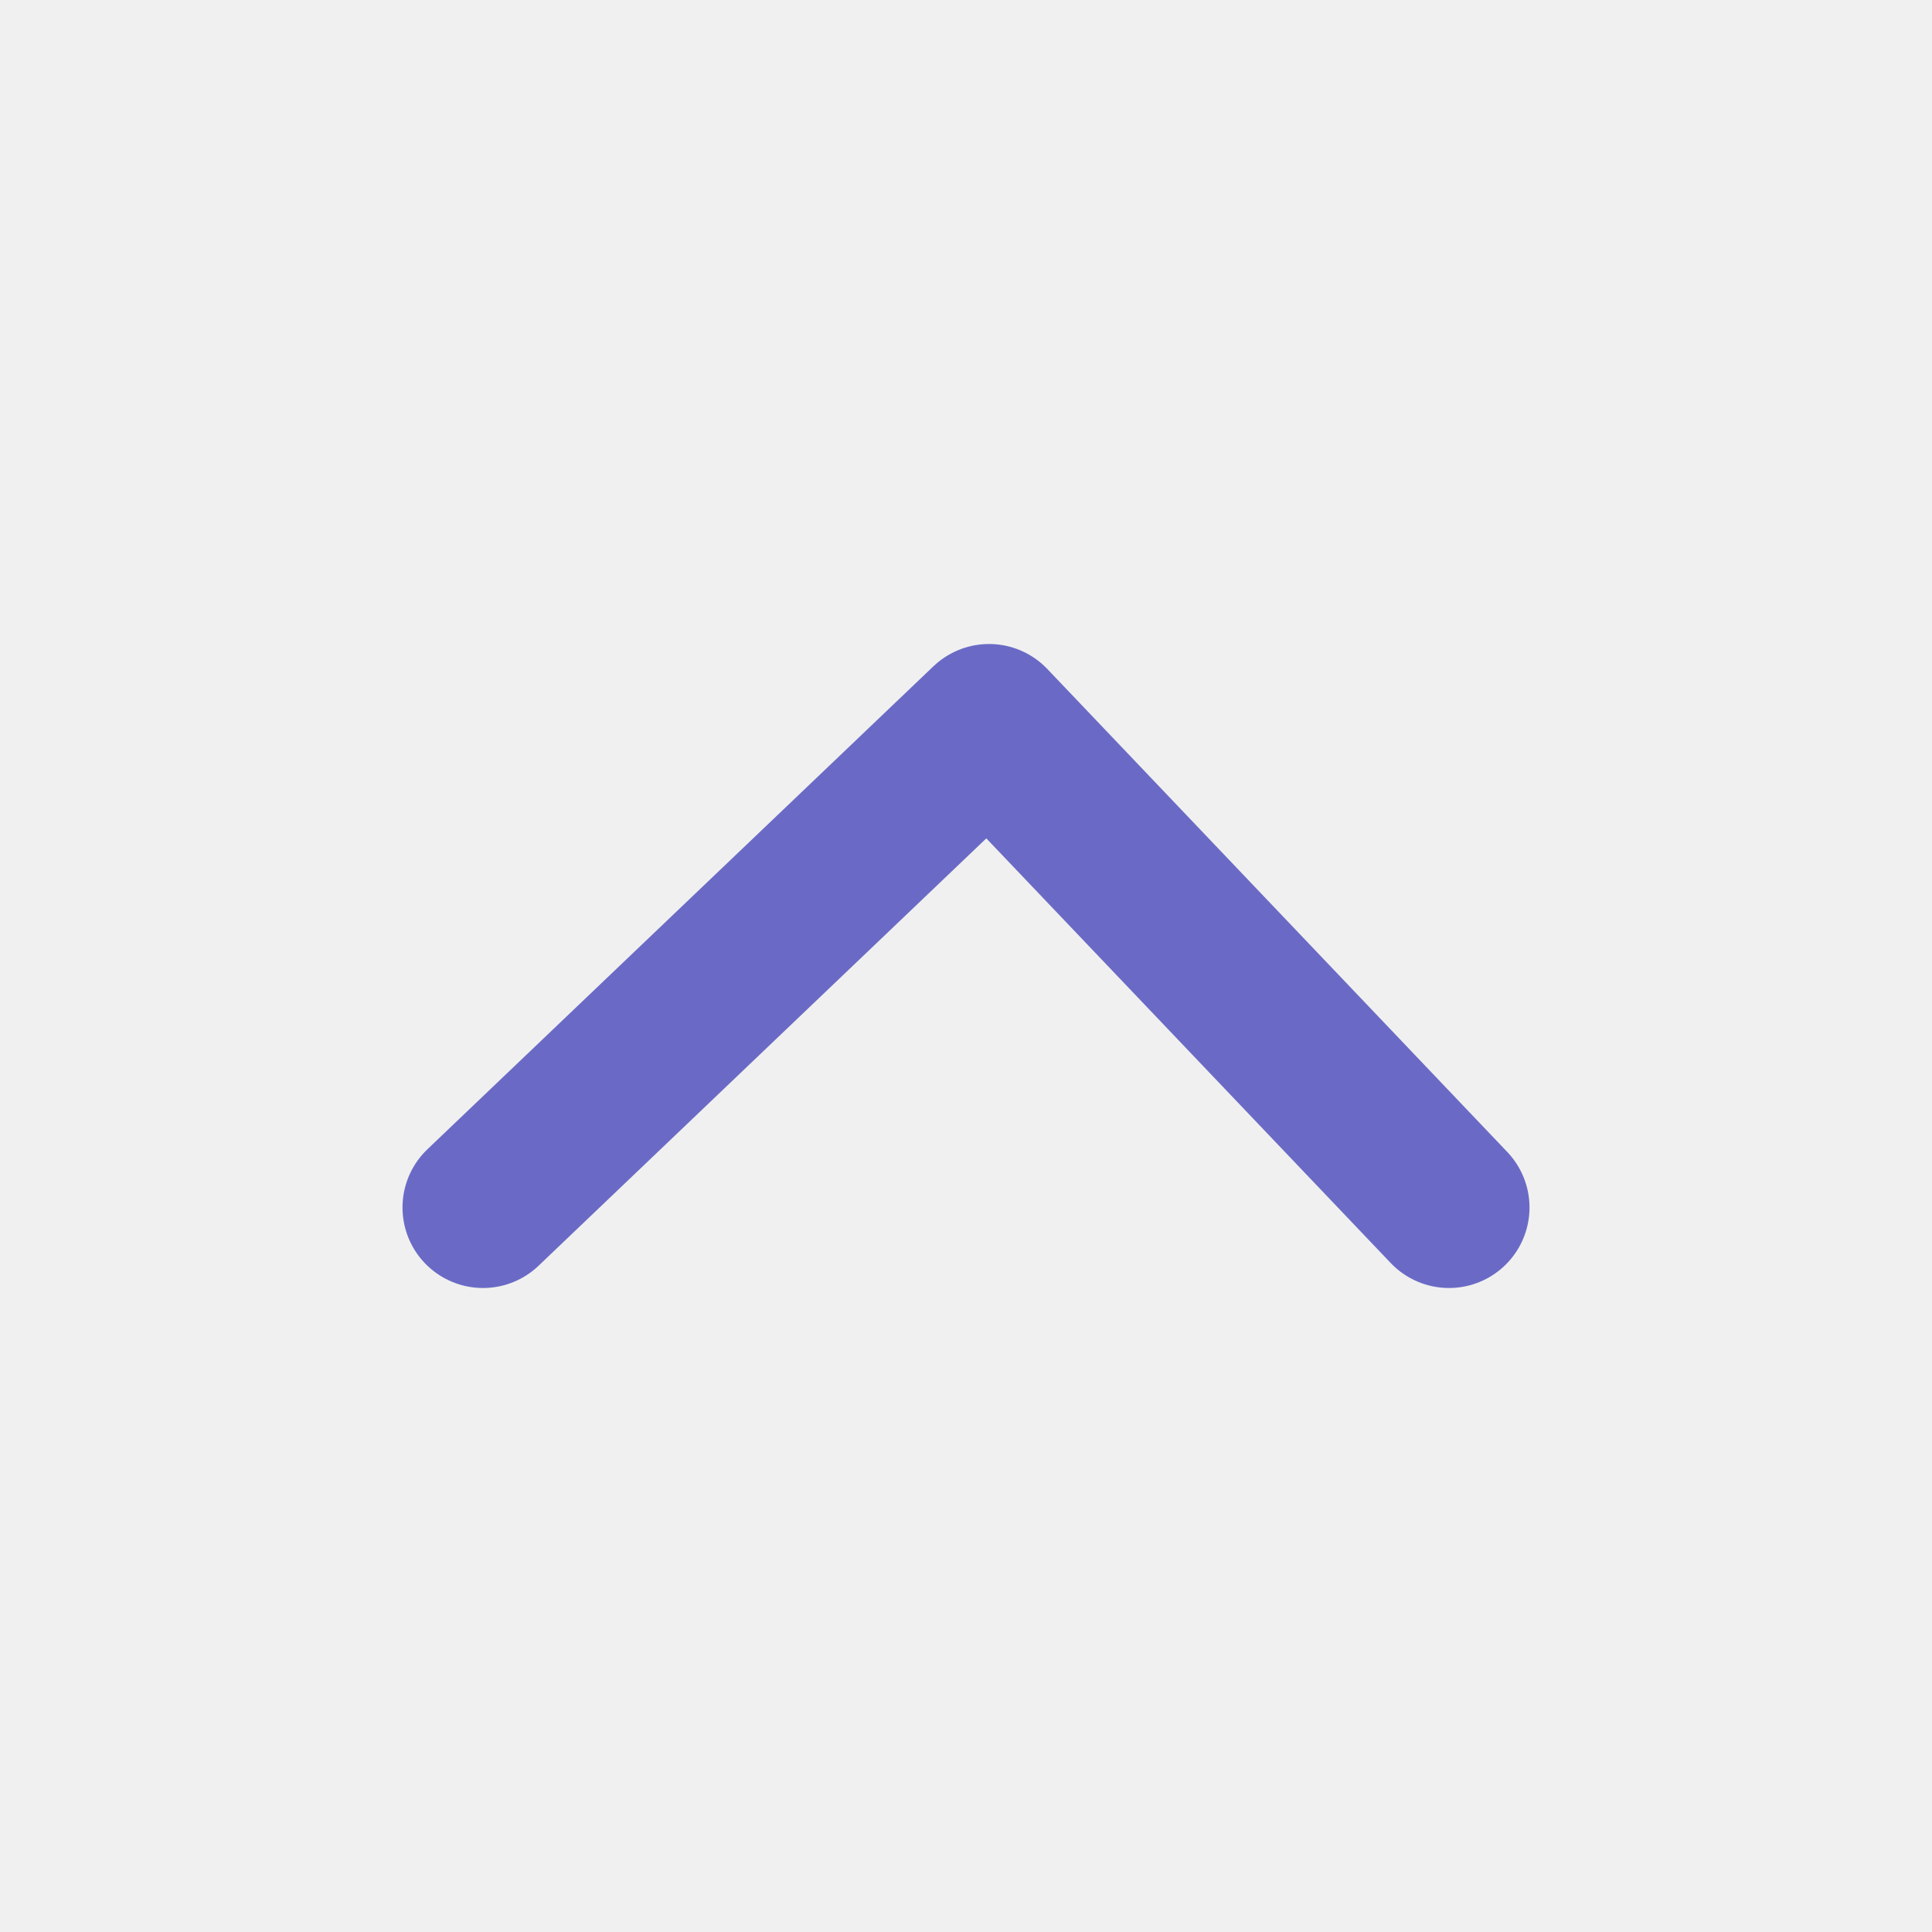
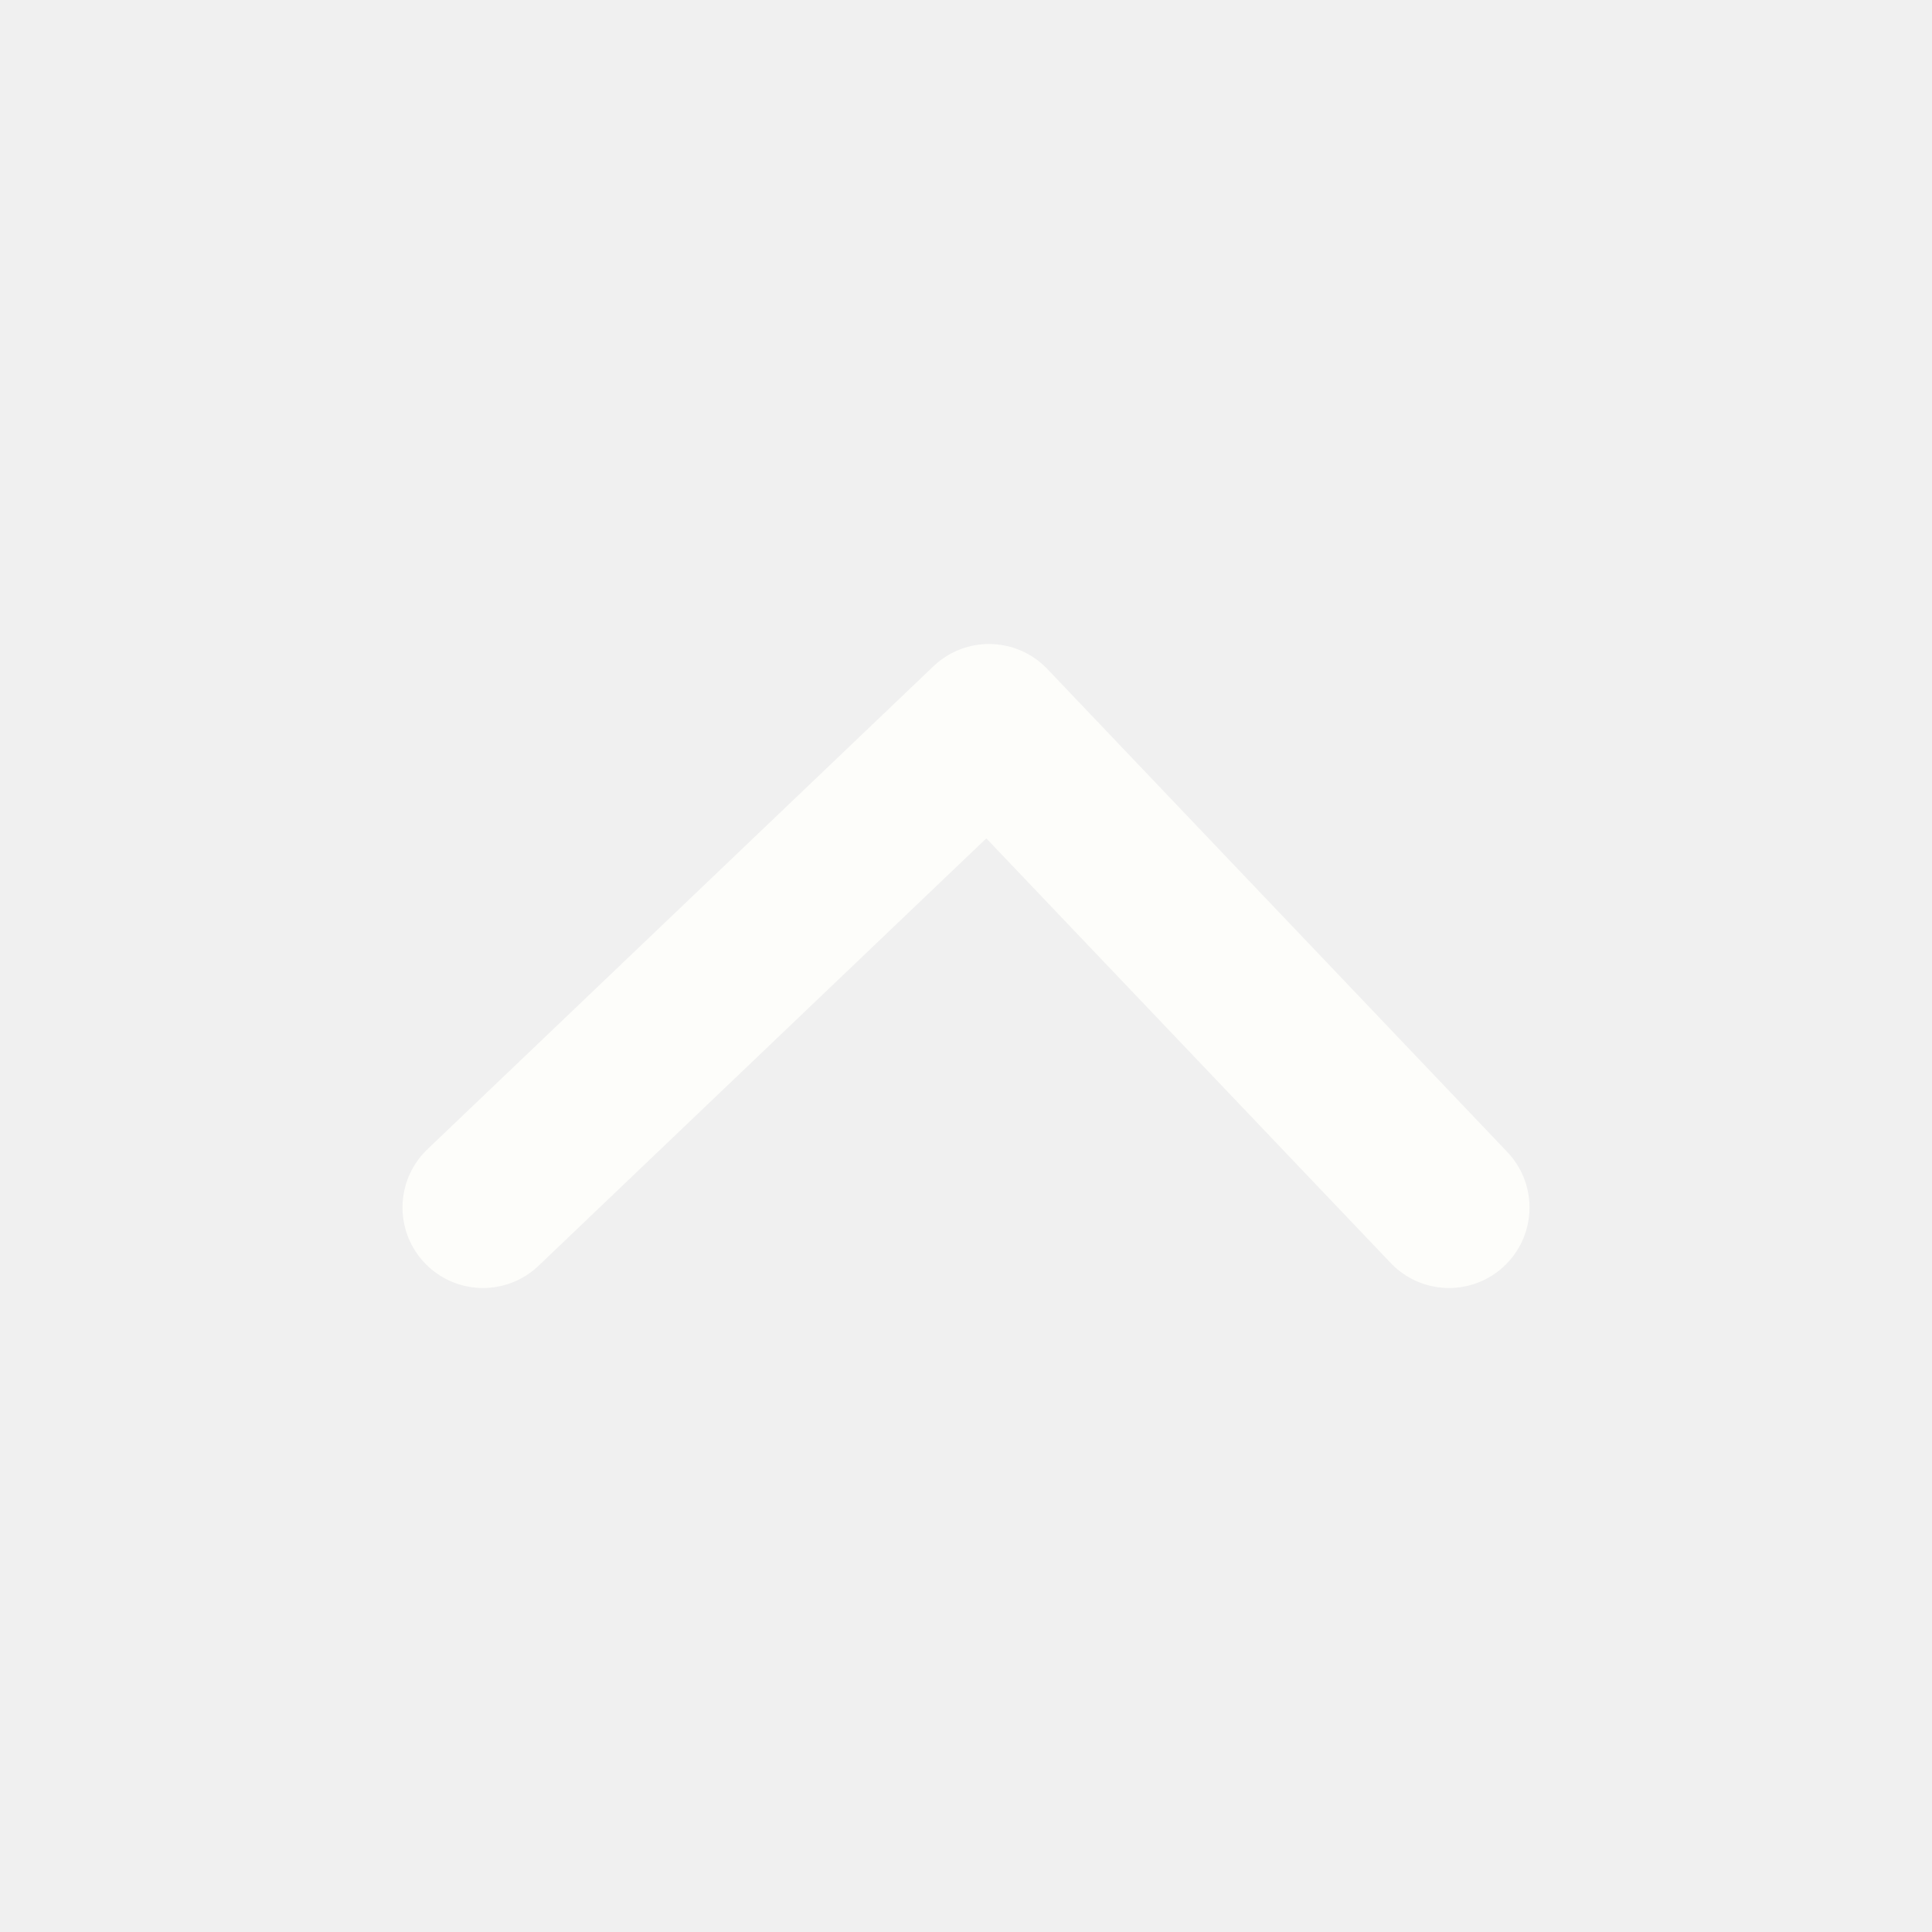
<svg xmlns="http://www.w3.org/2000/svg" width="24" height="24" viewBox="0 0 24 24" fill="none">
  <g clip-path="url(#clip0_1924_25908)">
-     <path d="M6 15L12.286 9L18 15" stroke="#6A6AC6" stroke-width="2" stroke-linecap="round" stroke-linejoin="round" />
+     <path d="M6 15L12.286 9L18 15" stroke="#FDFDFA" stroke-width="2" stroke-linecap="round" stroke-linejoin="round" />
  </g>
  <defs>
    <clipPath id="clip0_1924_25908">
      <rect width="24" height="24" fill="white" />
    </clipPath>
  </defs>
</svg>
